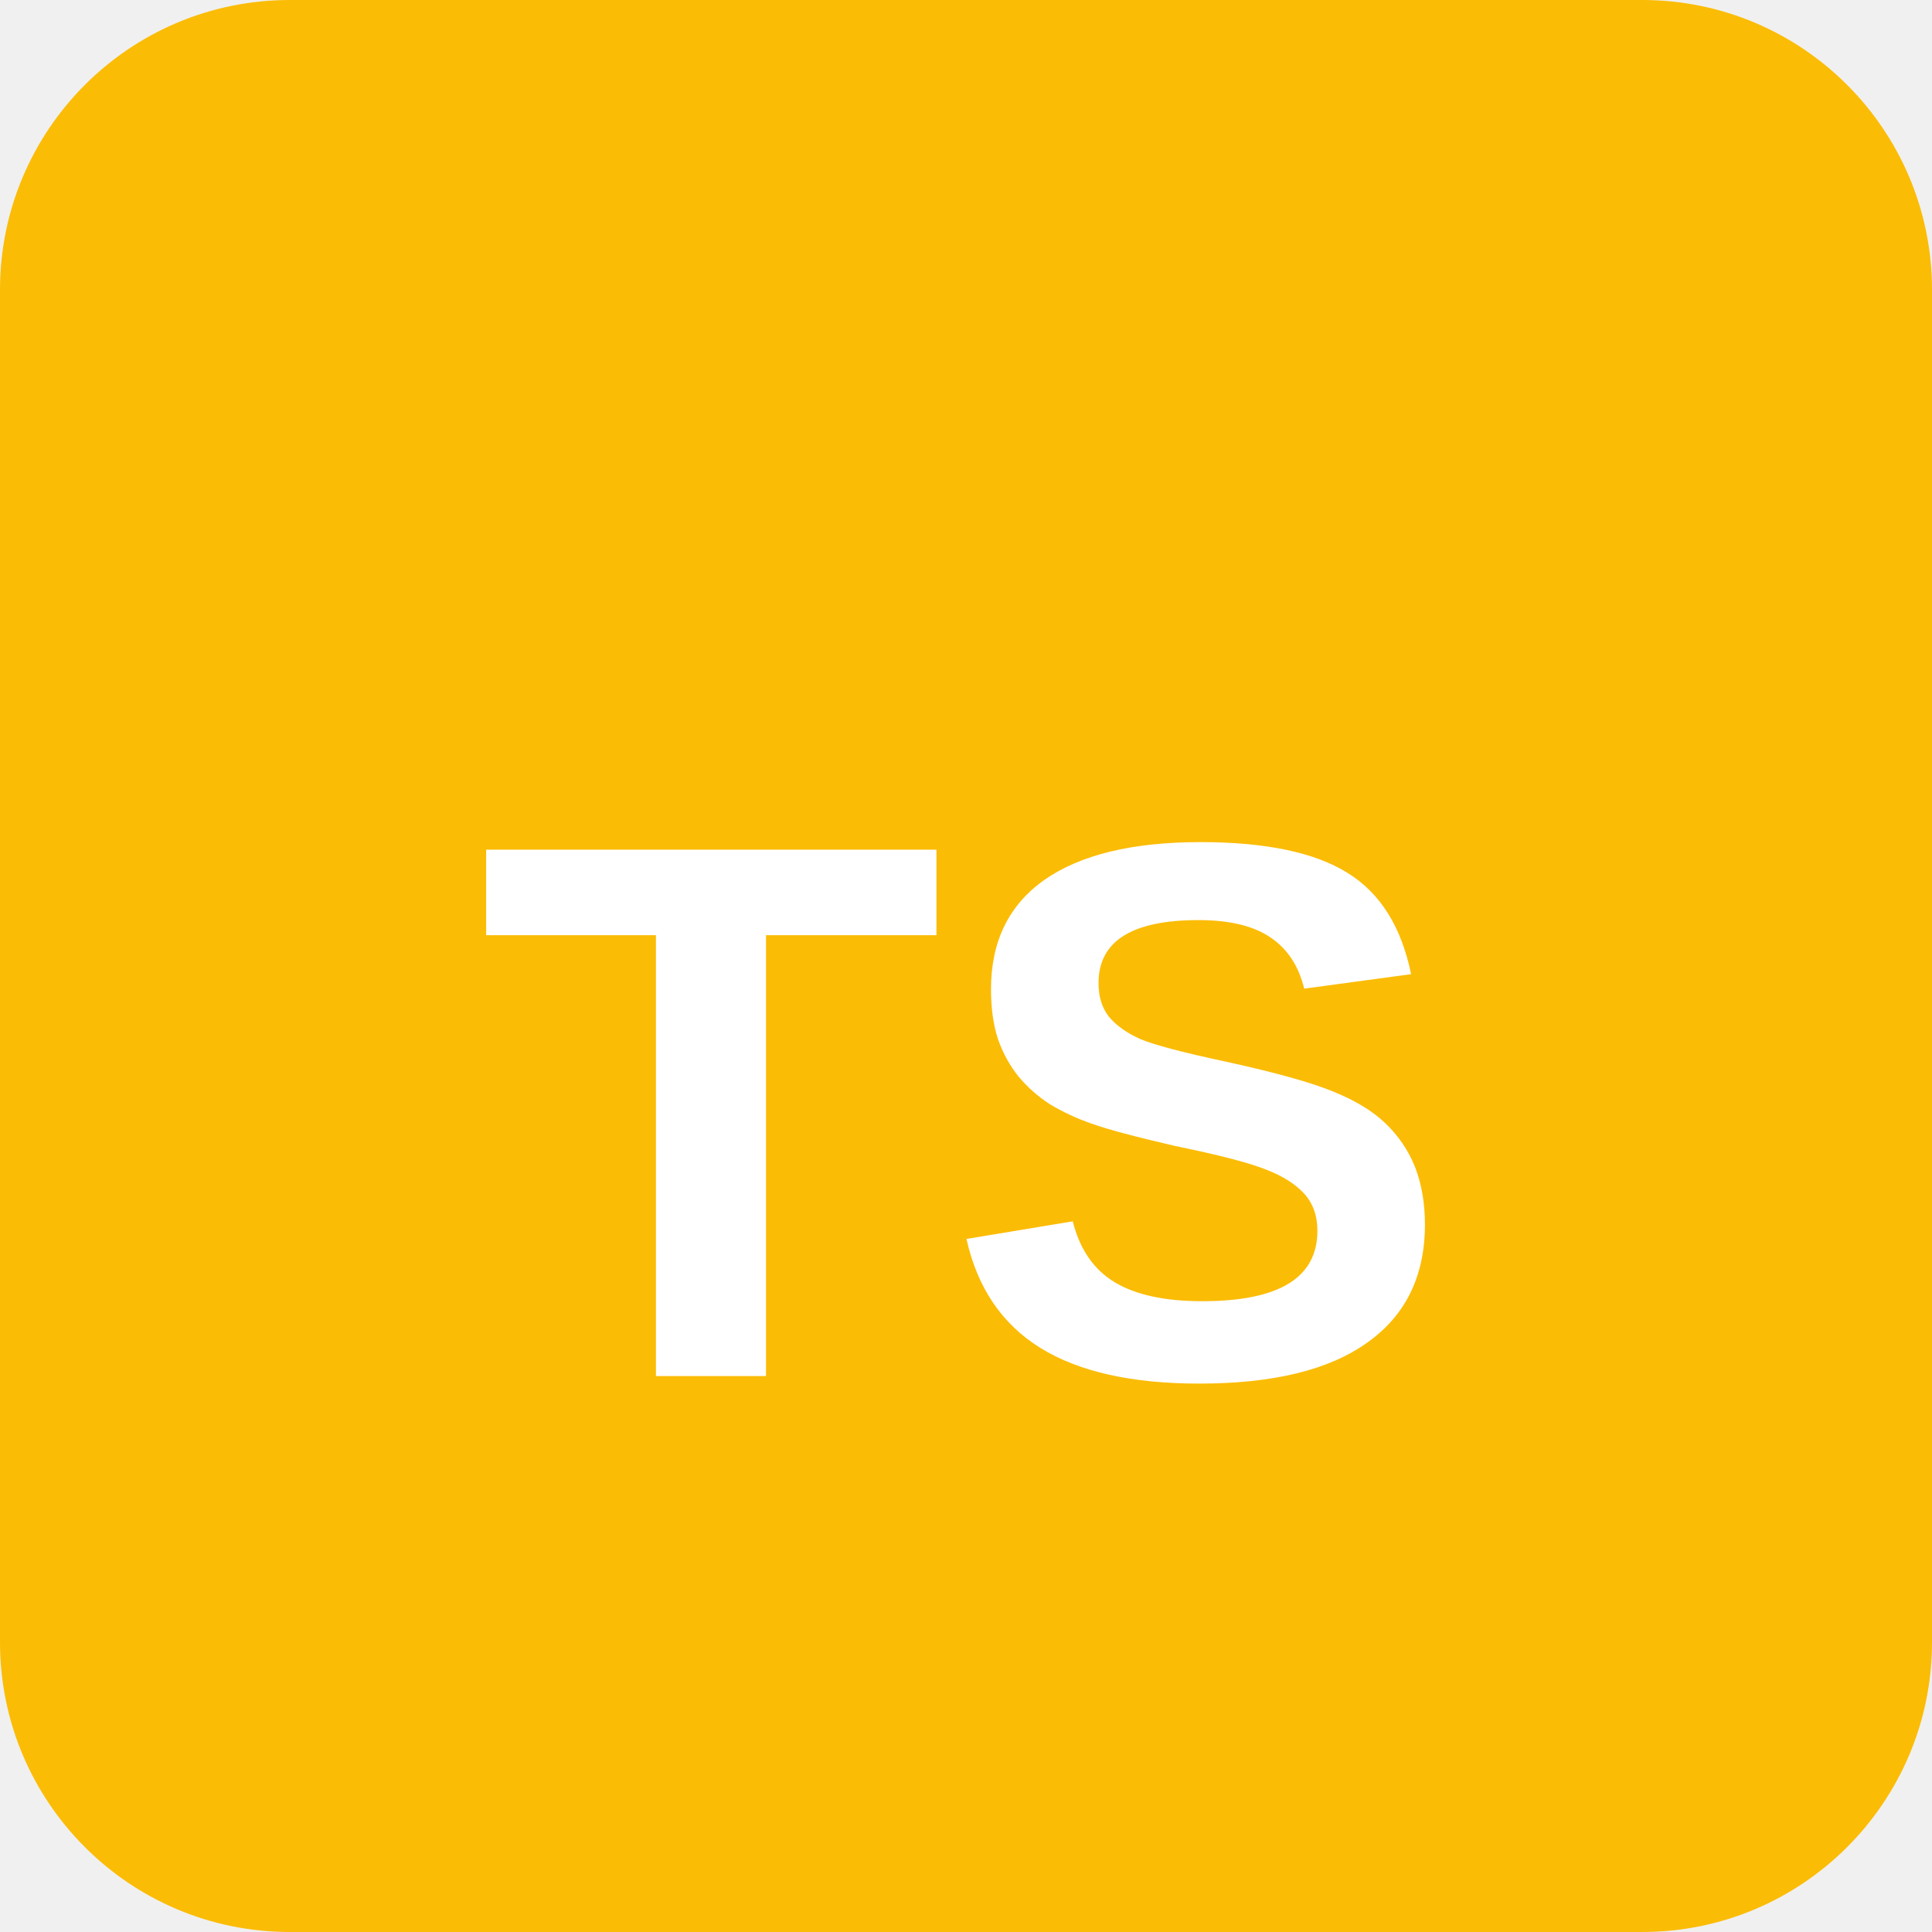
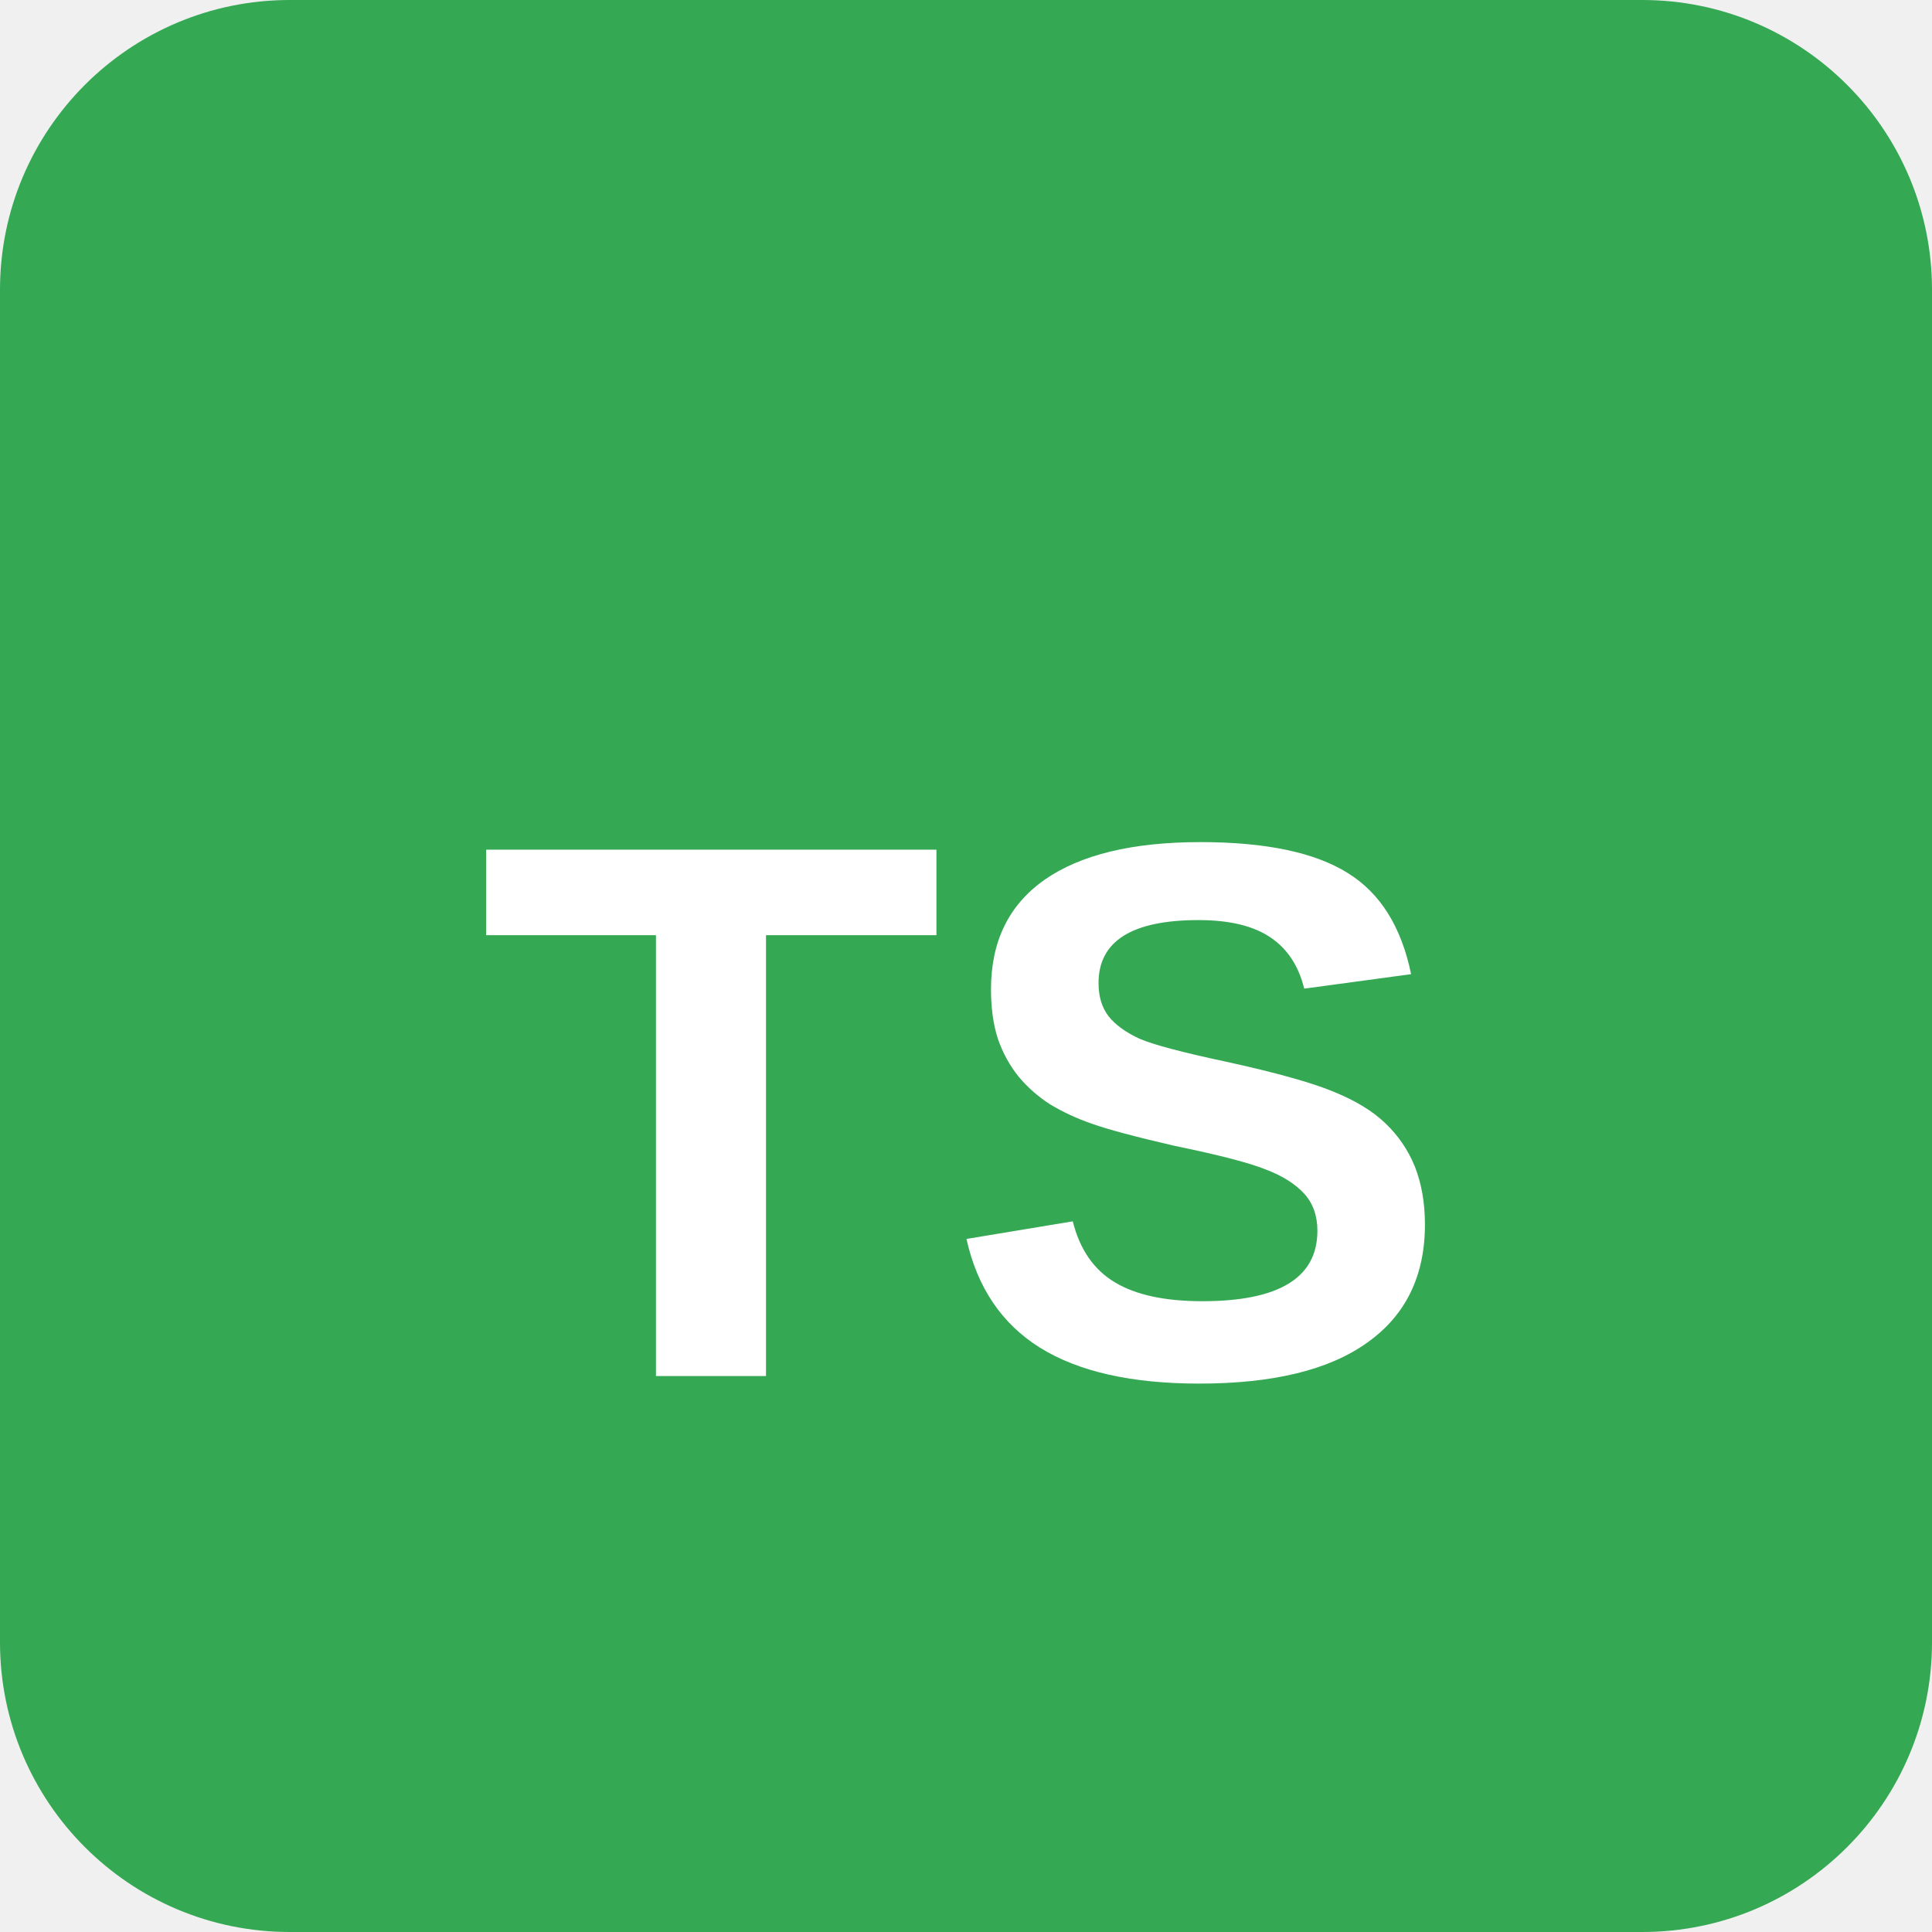
<svg xmlns="http://www.w3.org/2000/svg" width="48" height="48" viewBox="0 0 48 48">
-   <rect width="48" height="48" rx="7.2" fill="#FBBC05" />
+   <rect width="48" height="48" rx="7.2" fill="#34A853" />
  <text x="50%" y="28.8" font-family="Arial, sans-serif" font-size="19" font-weight="bold" fill="#FFFFFF" text-anchor="middle" dominant-baseline="middle">
    TS
  </text>
</svg>
